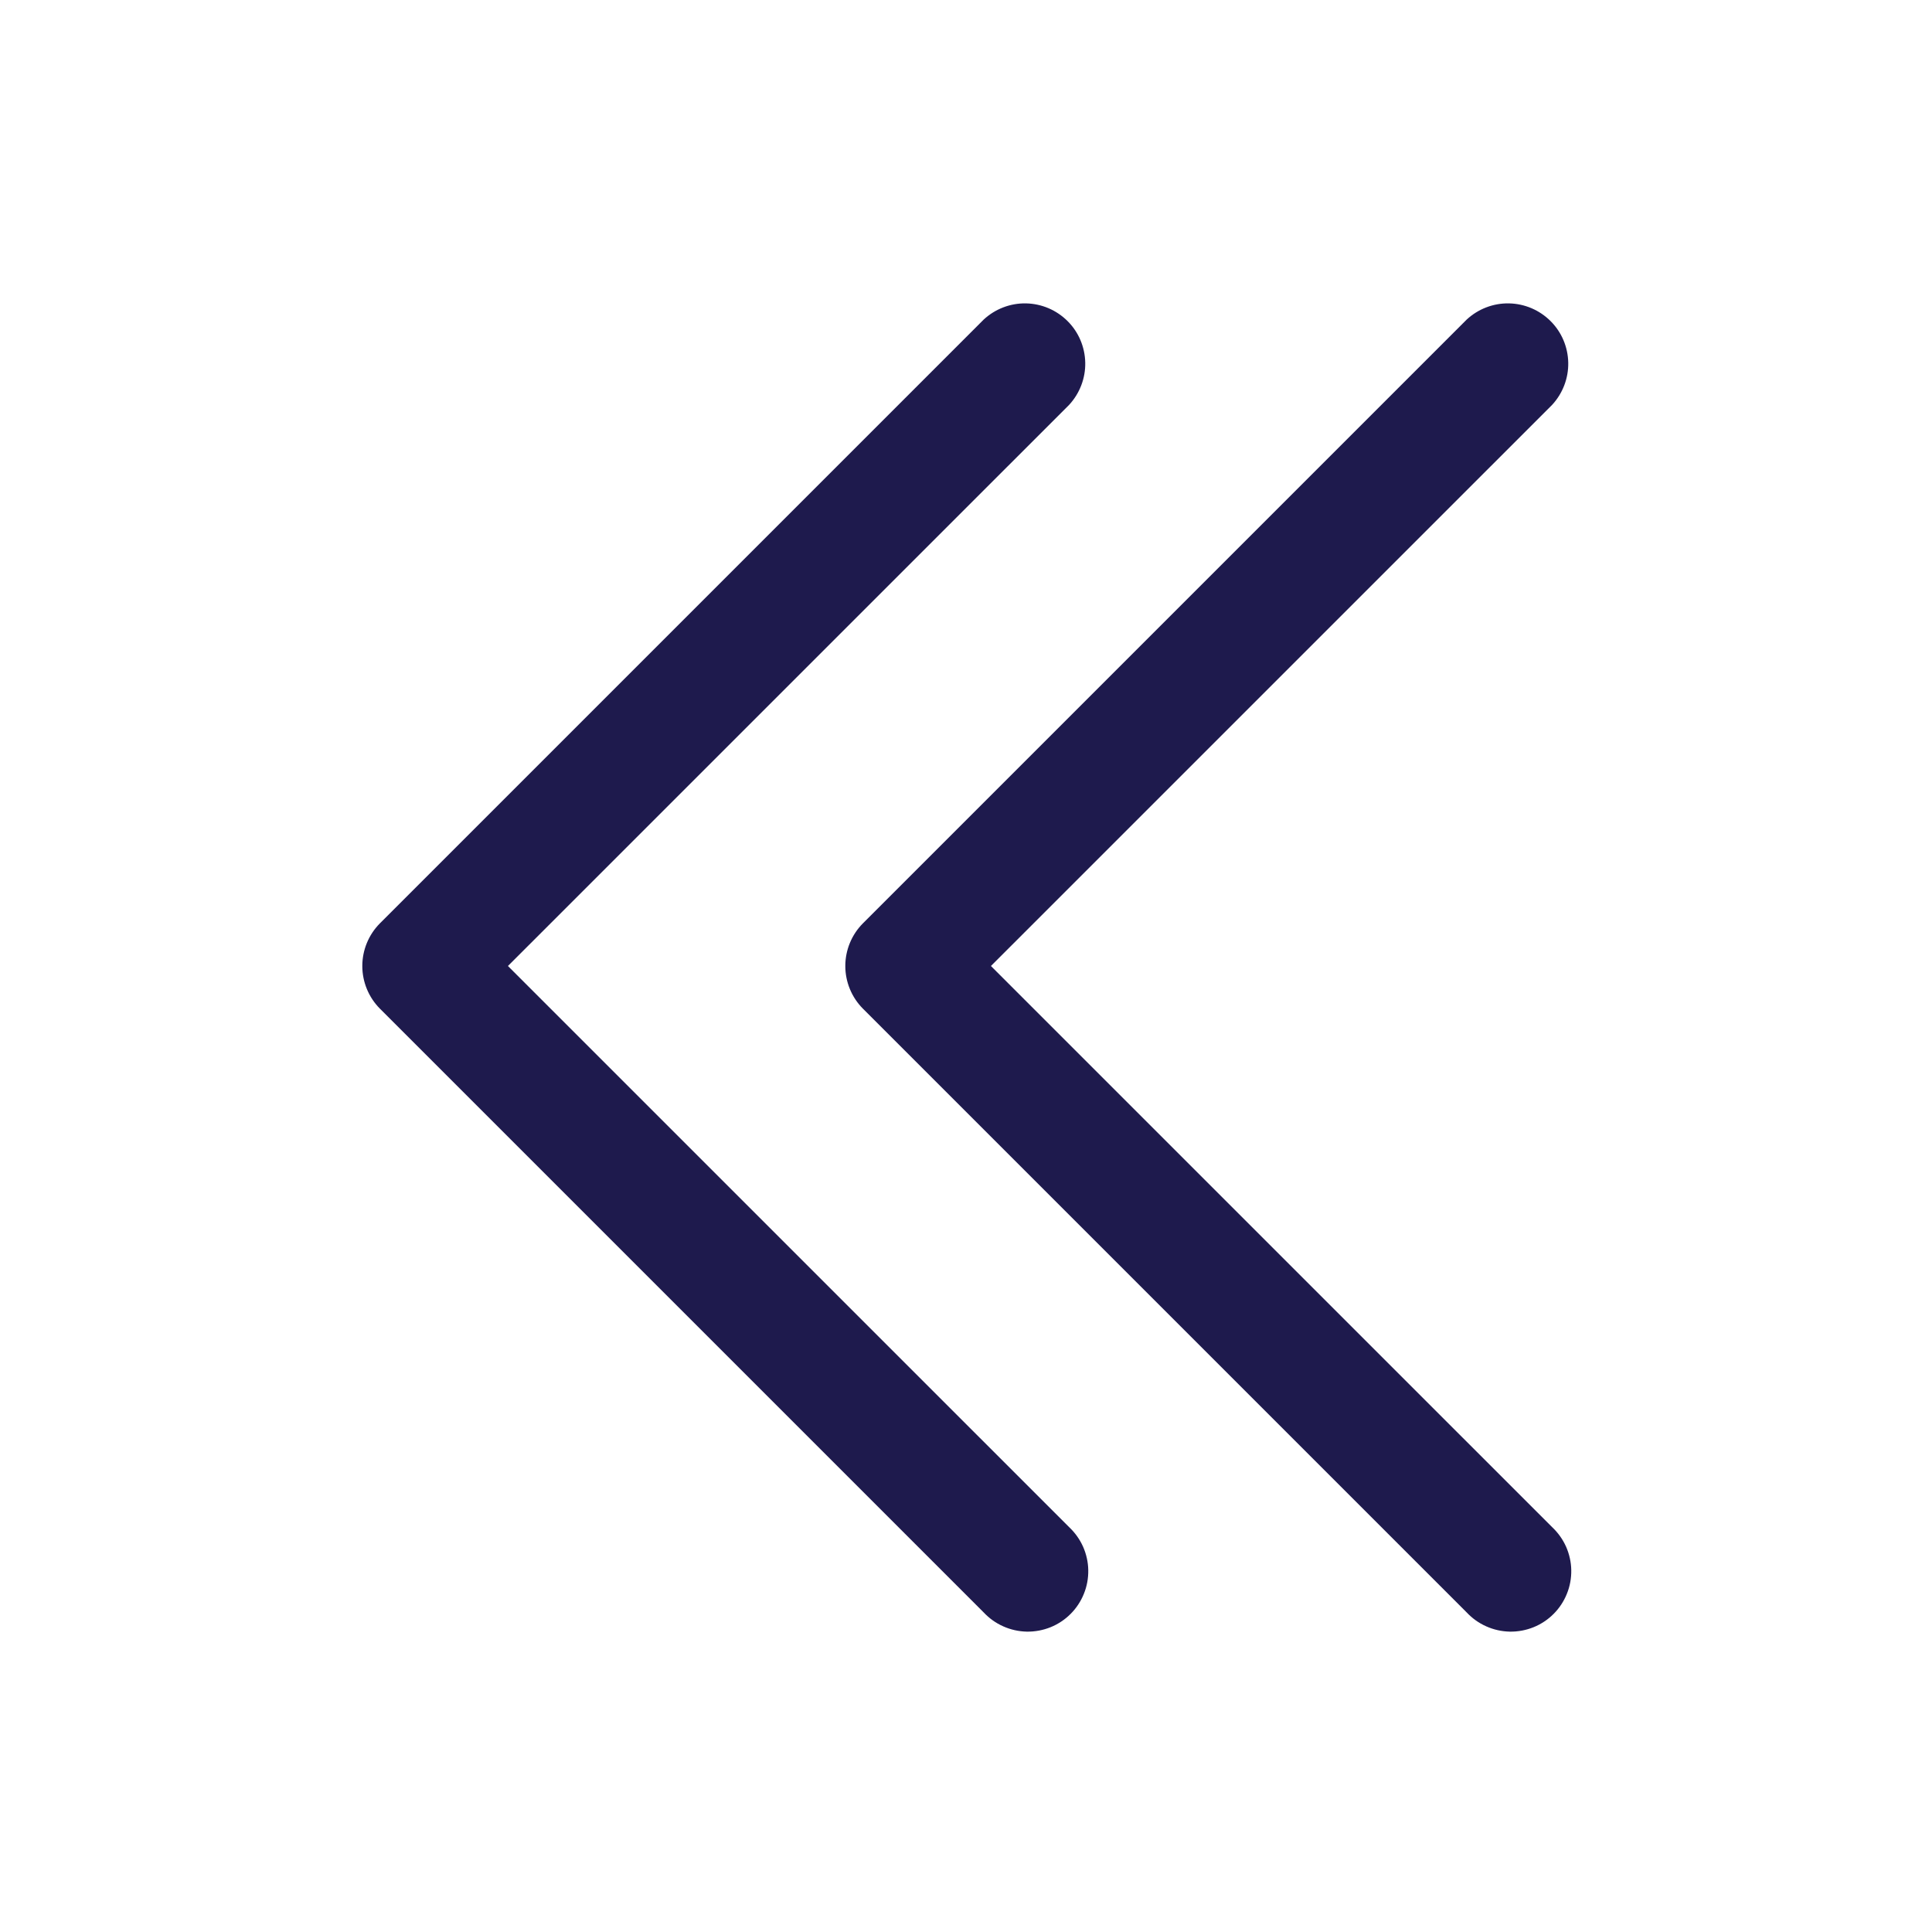
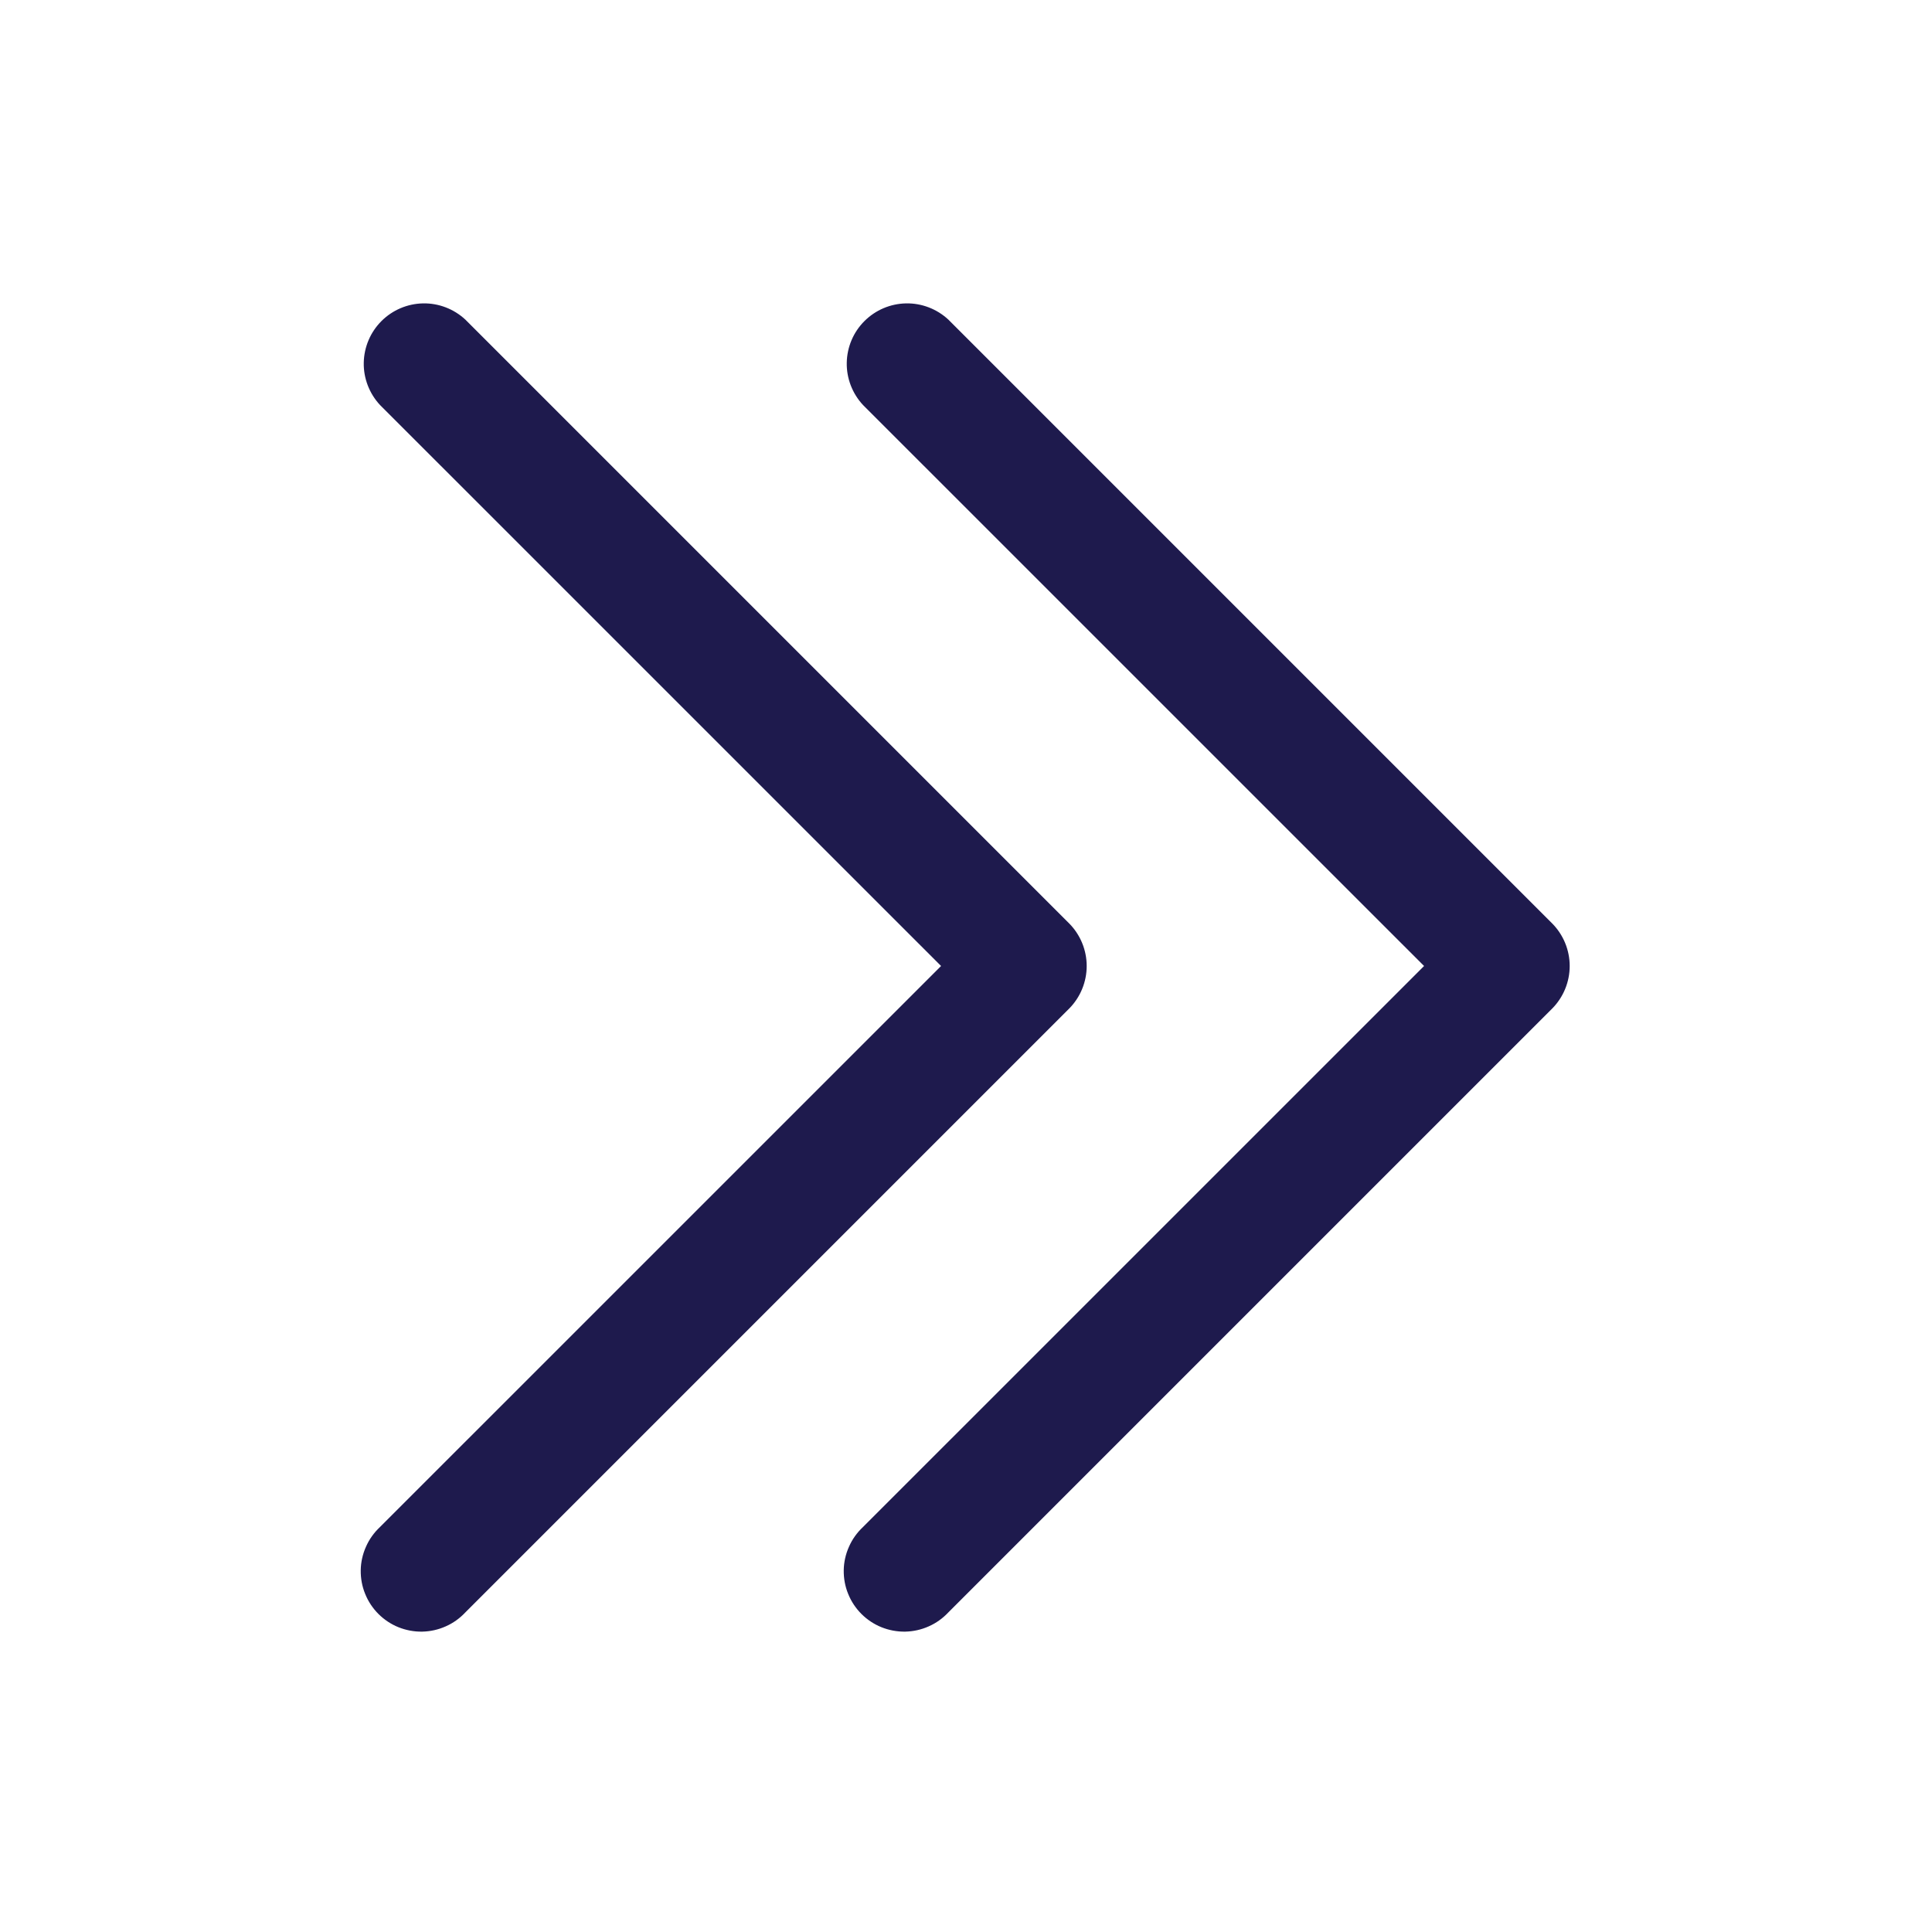
<svg xmlns="http://www.w3.org/2000/svg" width="32" height="32" viewBox="0 0 32 32" fill="none">
-   <path fill-rule="evenodd" clip-rule="evenodd" d="M14.293 15.293C14.106 15.481 14.001 15.735 14.001 16C14.001 16.265 14.106 16.519 14.293 16.707L24.293 26.707C24.385 26.805 24.495 26.884 24.618 26.938C24.741 26.993 24.873 27.022 25.007 27.025C25.142 27.027 25.275 27.002 25.4 26.952C25.524 26.902 25.637 26.827 25.732 26.732C25.827 26.637 25.902 26.524 25.952 26.399C26.003 26.275 26.027 26.142 26.025 26.007C26.023 25.873 25.993 25.741 25.939 25.618C25.884 25.495 25.805 25.385 25.707 25.293L16.413 16L25.707 6.707C25.883 6.517 25.98 6.266 25.975 6.007C25.97 5.748 25.866 5.501 25.682 5.318C25.499 5.135 25.252 5.03 24.993 5.025C24.734 5.02 24.483 5.117 24.293 5.293L14.293 15.293Z" fill="#1E1A4D" />
-   <path fill-rule="evenodd" clip-rule="evenodd" d="M6.293 15.293C6.106 15.481 6.001 15.735 6.001 16C6.001 16.265 6.106 16.519 6.293 16.707L16.293 26.707C16.385 26.805 16.495 26.884 16.618 26.938C16.741 26.993 16.873 27.022 17.007 27.025C17.142 27.027 17.275 27.002 17.4 26.952C17.524 26.902 17.637 26.827 17.732 26.732C17.827 26.637 17.902 26.524 17.952 26.399C18.003 26.275 18.027 26.142 18.025 26.007C18.023 25.873 17.993 25.741 17.939 25.618C17.884 25.495 17.805 25.385 17.707 25.293L8.413 16L17.707 6.707C17.883 6.517 17.98 6.266 17.975 6.007C17.97 5.748 17.866 5.501 17.682 5.318C17.499 5.135 17.252 5.03 16.993 5.025C16.734 5.02 16.483 5.117 16.293 5.293L6.293 15.293Z" fill="#1E1A4D" />
+   <path fill-rule="evenodd" clip-rule="evenodd" d="M17.707 15.293C17.894 15.481 17.999 15.735 17.999 16C17.999 16.265 17.894 16.519 17.707 16.707L7.707 26.707C7.615 26.805 7.505 26.884 7.382 26.938C7.259 26.993 7.127 27.022 6.993 27.025C6.858 27.027 6.725 27.002 6.6 26.952C6.476 26.902 6.363 26.827 6.268 26.732C6.173 26.637 6.098 26.524 6.048 26.399C5.997 26.275 5.973 26.142 5.975 26.007C5.977 25.873 6.007 25.741 6.062 25.618C6.116 25.495 6.195 25.385 6.293 25.293L15.587 16L6.293 6.707C6.117 6.517 6.02 6.266 6.025 6.007C6.03 5.748 6.135 5.501 6.318 5.318C6.501 5.135 6.748 5.03 7.007 5.025C7.266 5.02 7.517 5.117 7.707 5.293L17.707 15.293Z" fill="#1E1A4D" />
+   <path fill-rule="evenodd" clip-rule="evenodd" d="M25.707 15.293C25.894 15.481 25.999 15.735 25.999 16C25.999 16.265 25.894 16.519 25.707 16.707L15.707 26.707C15.615 26.805 15.505 26.884 15.382 26.938C15.259 26.993 15.127 27.022 14.993 27.025C14.858 27.027 14.725 27.002 14.6 26.952C14.476 26.902 14.363 26.827 14.268 26.732C14.173 26.637 14.098 26.524 14.048 26.399C13.997 26.275 13.973 26.142 13.975 26.007C13.977 25.873 14.007 25.741 14.062 25.618C14.116 25.495 14.195 25.385 14.293 25.293L23.587 16L14.293 6.707C14.117 6.517 14.02 6.266 14.025 6.007C14.03 5.748 14.134 5.501 14.318 5.318C14.501 5.135 14.748 5.03 15.007 5.025C15.266 5.02 15.517 5.117 15.707 5.293L25.707 15.293Z" fill="#1E1A4D" />
</svg>
